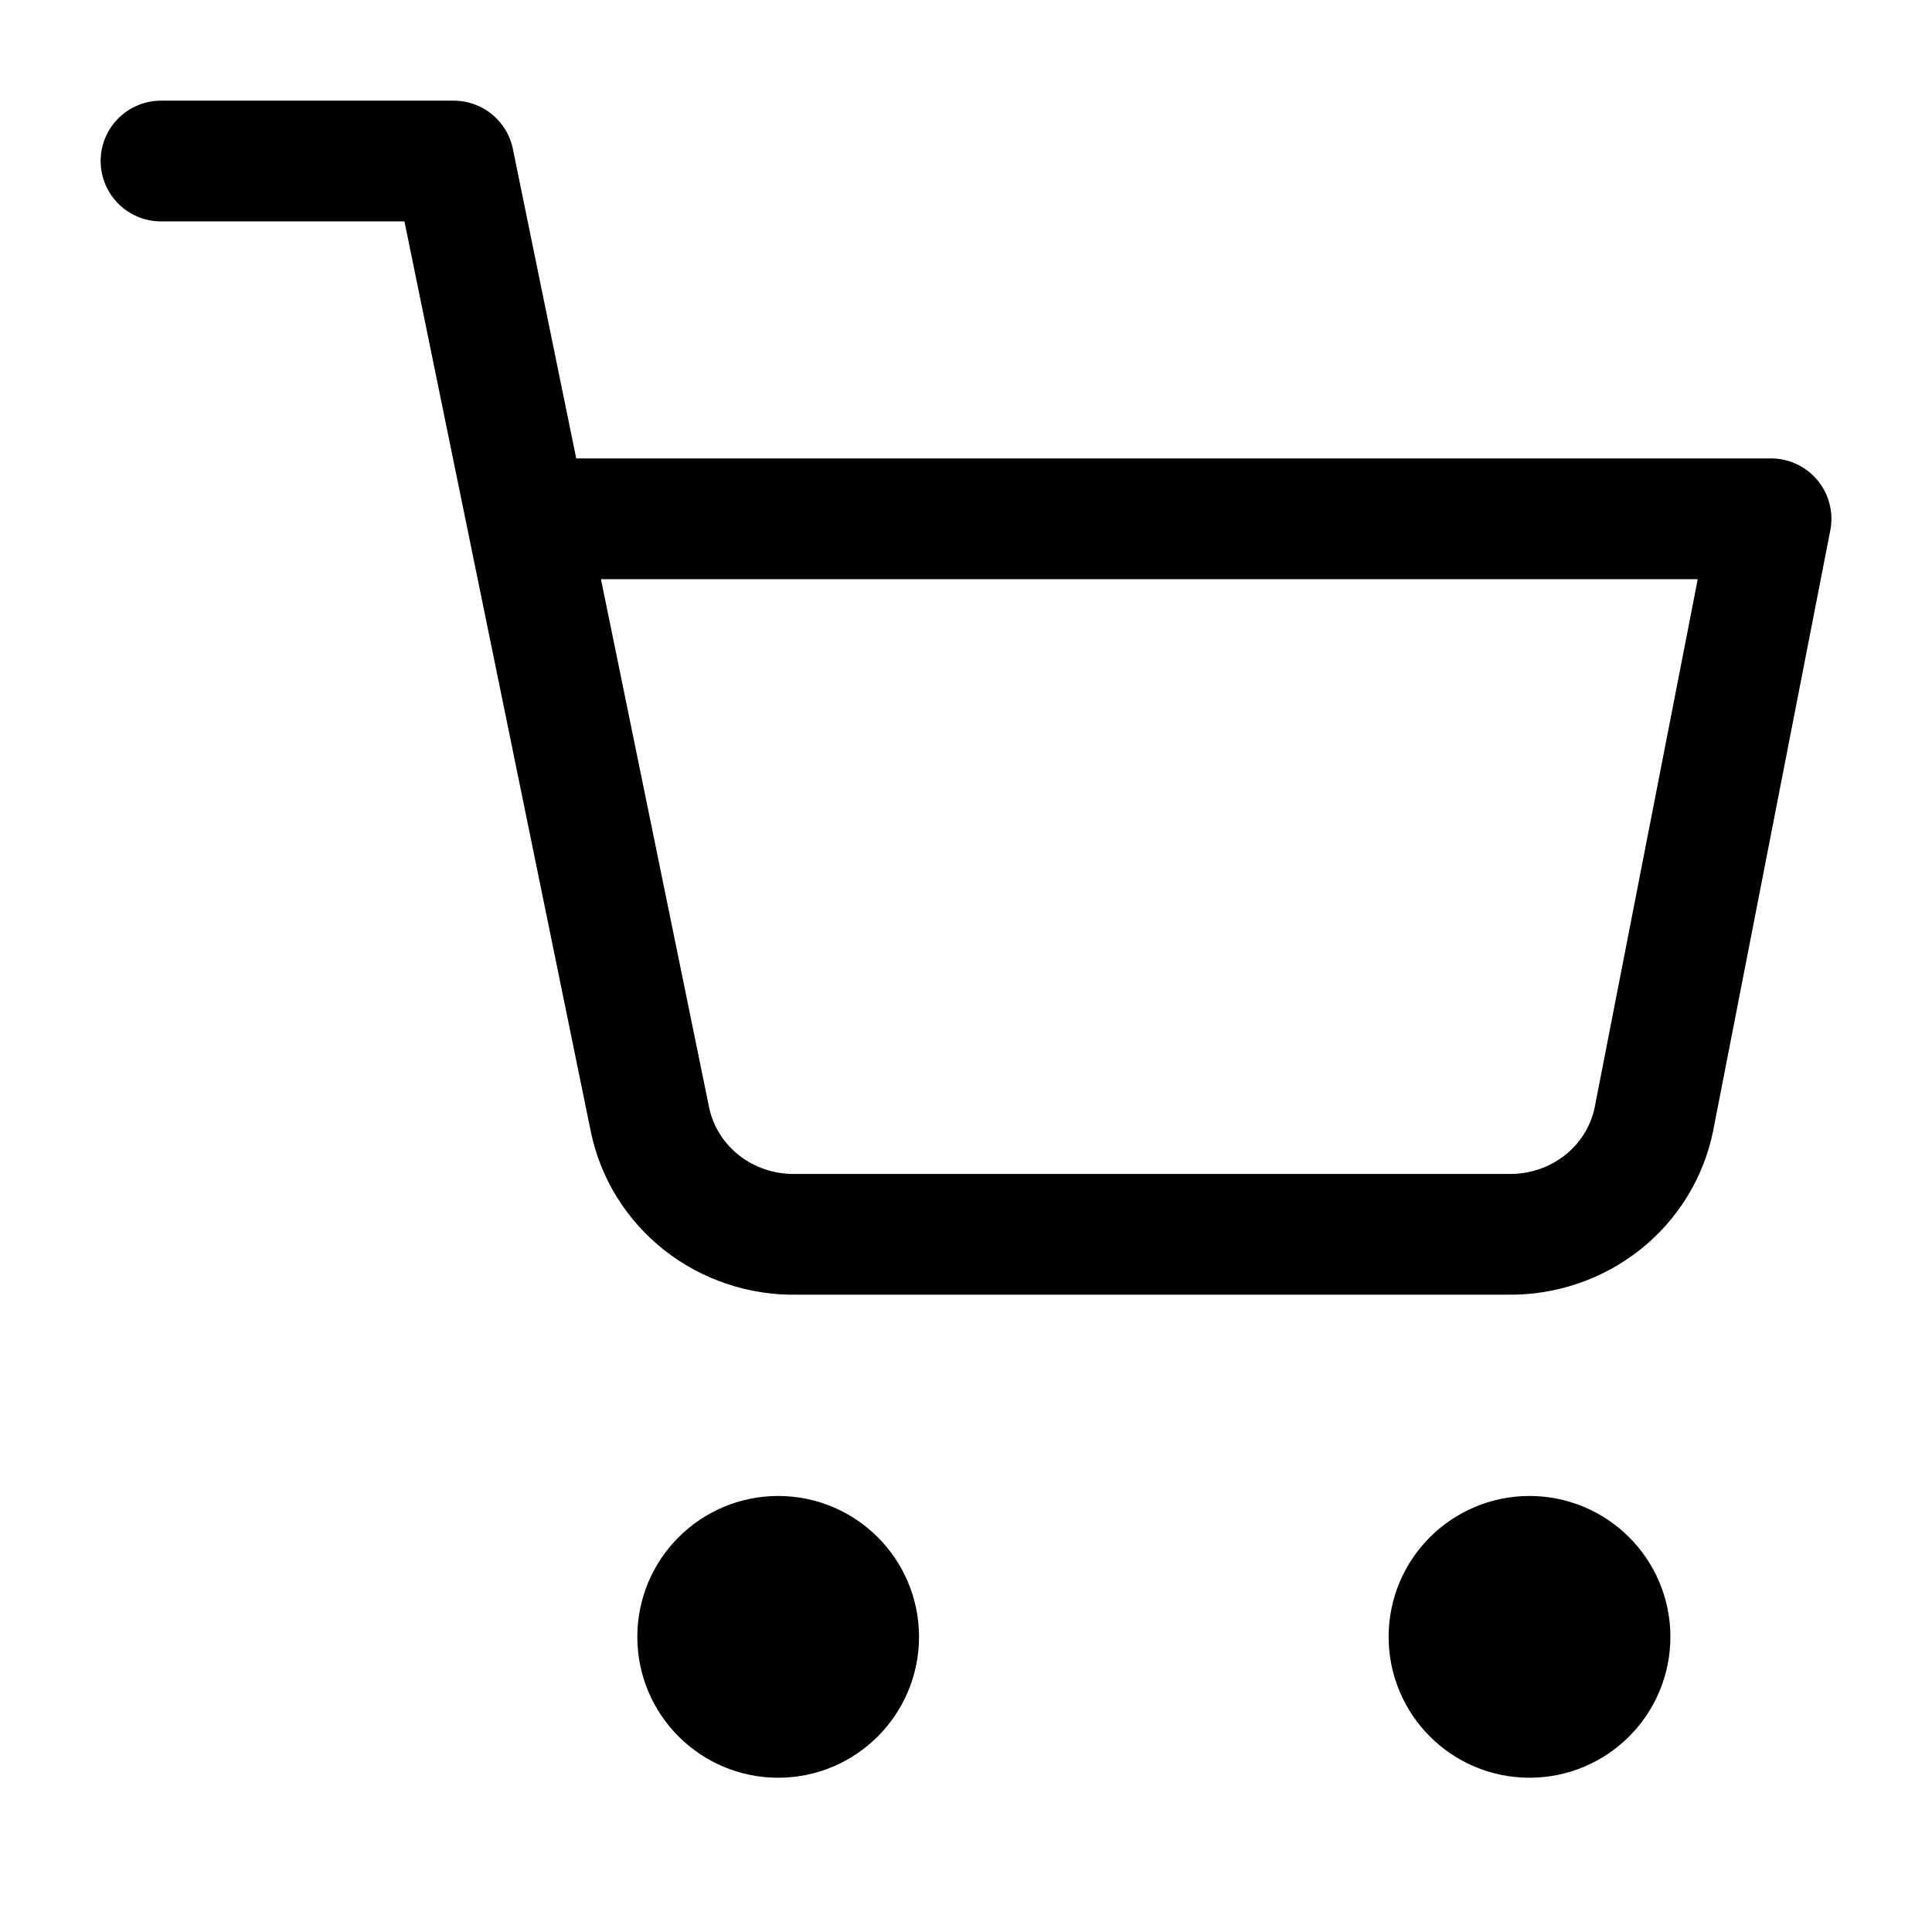
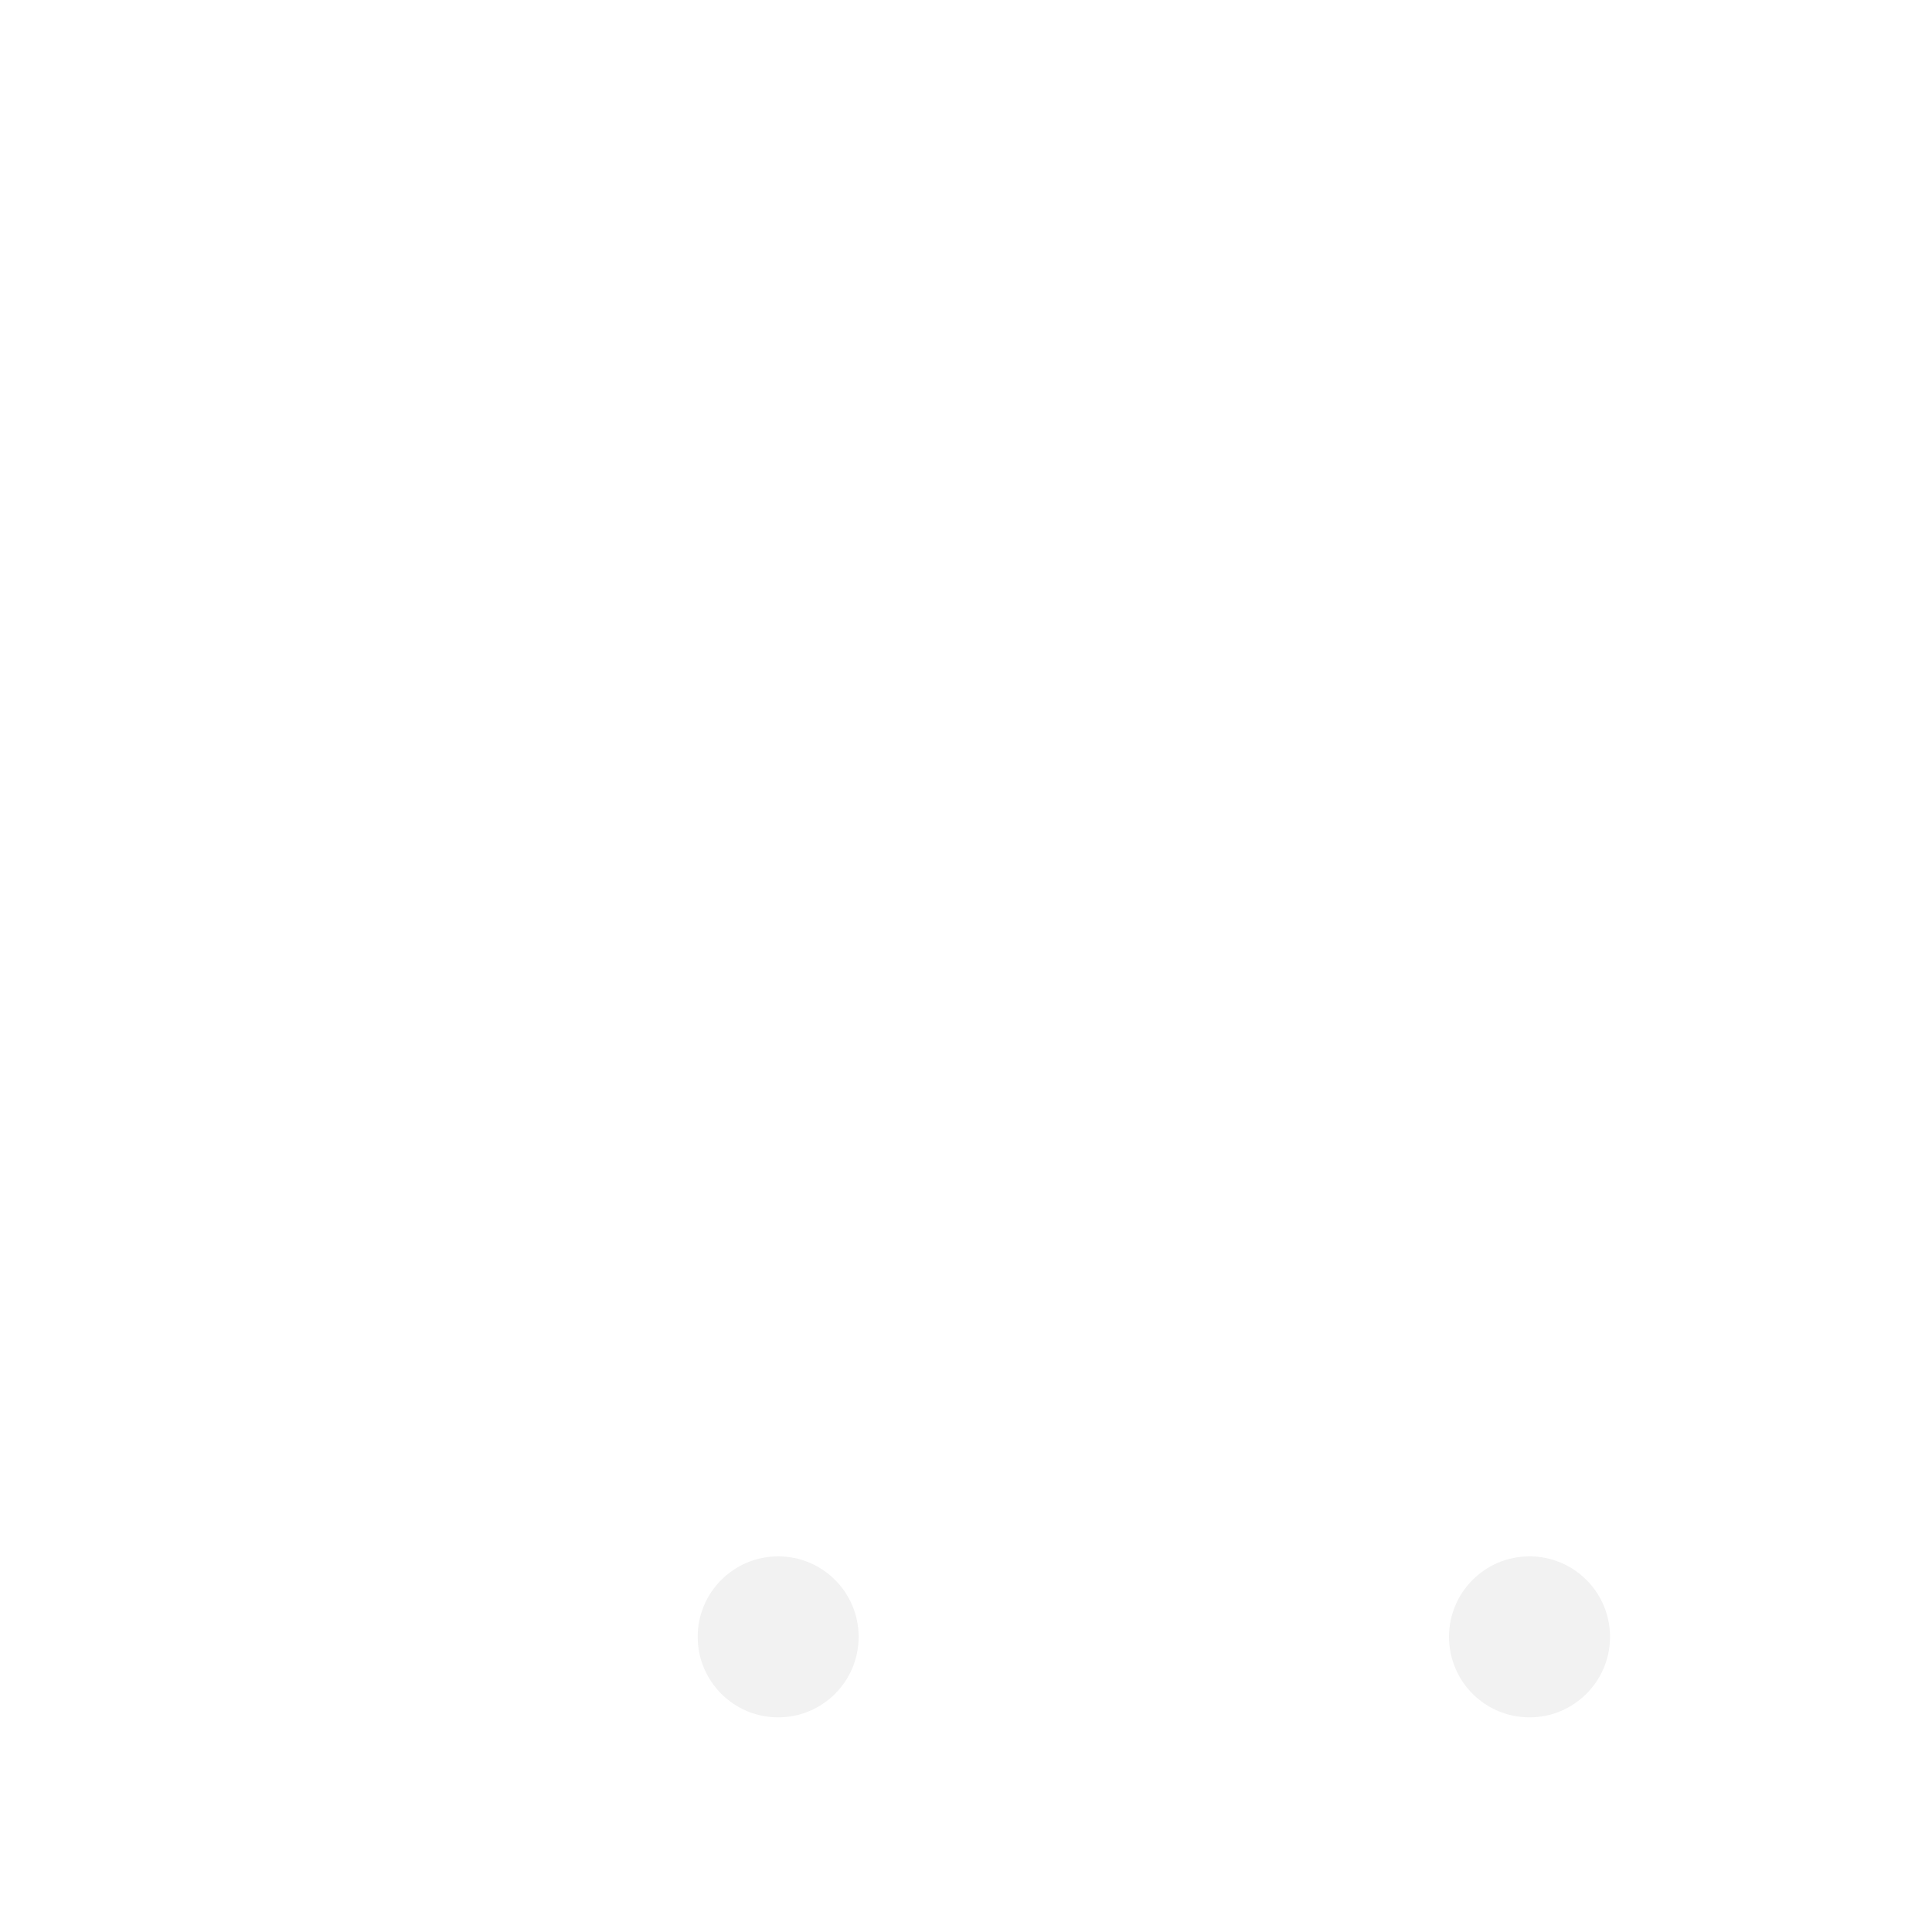
<svg xmlns="http://www.w3.org/2000/svg" width="32" height="32" viewBox="0 0 32 32" fill="none">
-   <path d="M12.889 28.445C13.625 28.445 14.222 27.848 14.222 27.111C14.222 26.375 13.625 25.778 12.889 25.778C12.153 25.778 11.556 26.375 11.556 27.111C11.556 27.848 12.153 28.445 12.889 28.445Z" fill="black" stroke="black" stroke-width="2" stroke-linecap="round" stroke-linejoin="round" />
-   <path d="M25.333 28.445C26.07 28.445 26.667 27.848 26.667 27.111C26.667 26.375 26.07 25.778 25.333 25.778C24.597 25.778 24 26.375 24 27.111C24 27.848 24.597 28.445 25.333 28.445Z" fill="black" stroke="black" stroke-width="2" stroke-linecap="round" stroke-linejoin="round" />
-   <path d="M2.667 2.667H7.515L10.764 18.536C10.875 19.082 11.178 19.572 11.622 19.921C12.065 20.269 12.619 20.455 13.188 20.444H24.97C25.539 20.455 26.093 20.269 26.537 19.921C26.98 19.572 27.283 19.082 27.394 18.536L29.334 8.593H8.728" stroke="black" stroke-width="2" stroke-linecap="round" stroke-linejoin="round" />
+   <path d="M12.889 28.445C13.625 28.445 14.222 27.848 14.222 27.111C14.222 26.375 13.625 25.778 12.889 25.778C12.153 25.778 11.556 26.375 11.556 27.111C11.556 27.848 12.153 28.445 12.889 28.445Z" fill="#F2F2F2" stroke="current" stroke-width="2" stroke-linecap="round" stroke-linejoin="round" />
+   <path d="M25.333 28.445C26.07 28.445 26.667 27.848 26.667 27.111C26.667 26.375 26.07 25.778 25.333 25.778C24.597 25.778 24 26.375 24 27.111C24 27.848 24.597 28.445 25.333 28.445Z" fill="#F2F2F2" stroke="current" stroke-width="2" stroke-linecap="round" stroke-linejoin="round" />
+   <path d="M2.667 2.667H7.515L10.764 18.536C10.874 19.082 11.178 19.572 11.621 19.921C12.064 20.269 12.619 20.455 13.188 20.444H24.97C25.538 20.455 26.093 20.269 26.536 19.921C26.979 19.572 27.283 19.082 27.394 18.536L29.333 8.593H8.727" stroke="current" stroke-width="2" stroke-linecap="round" stroke-linejoin="round" />
</svg>
